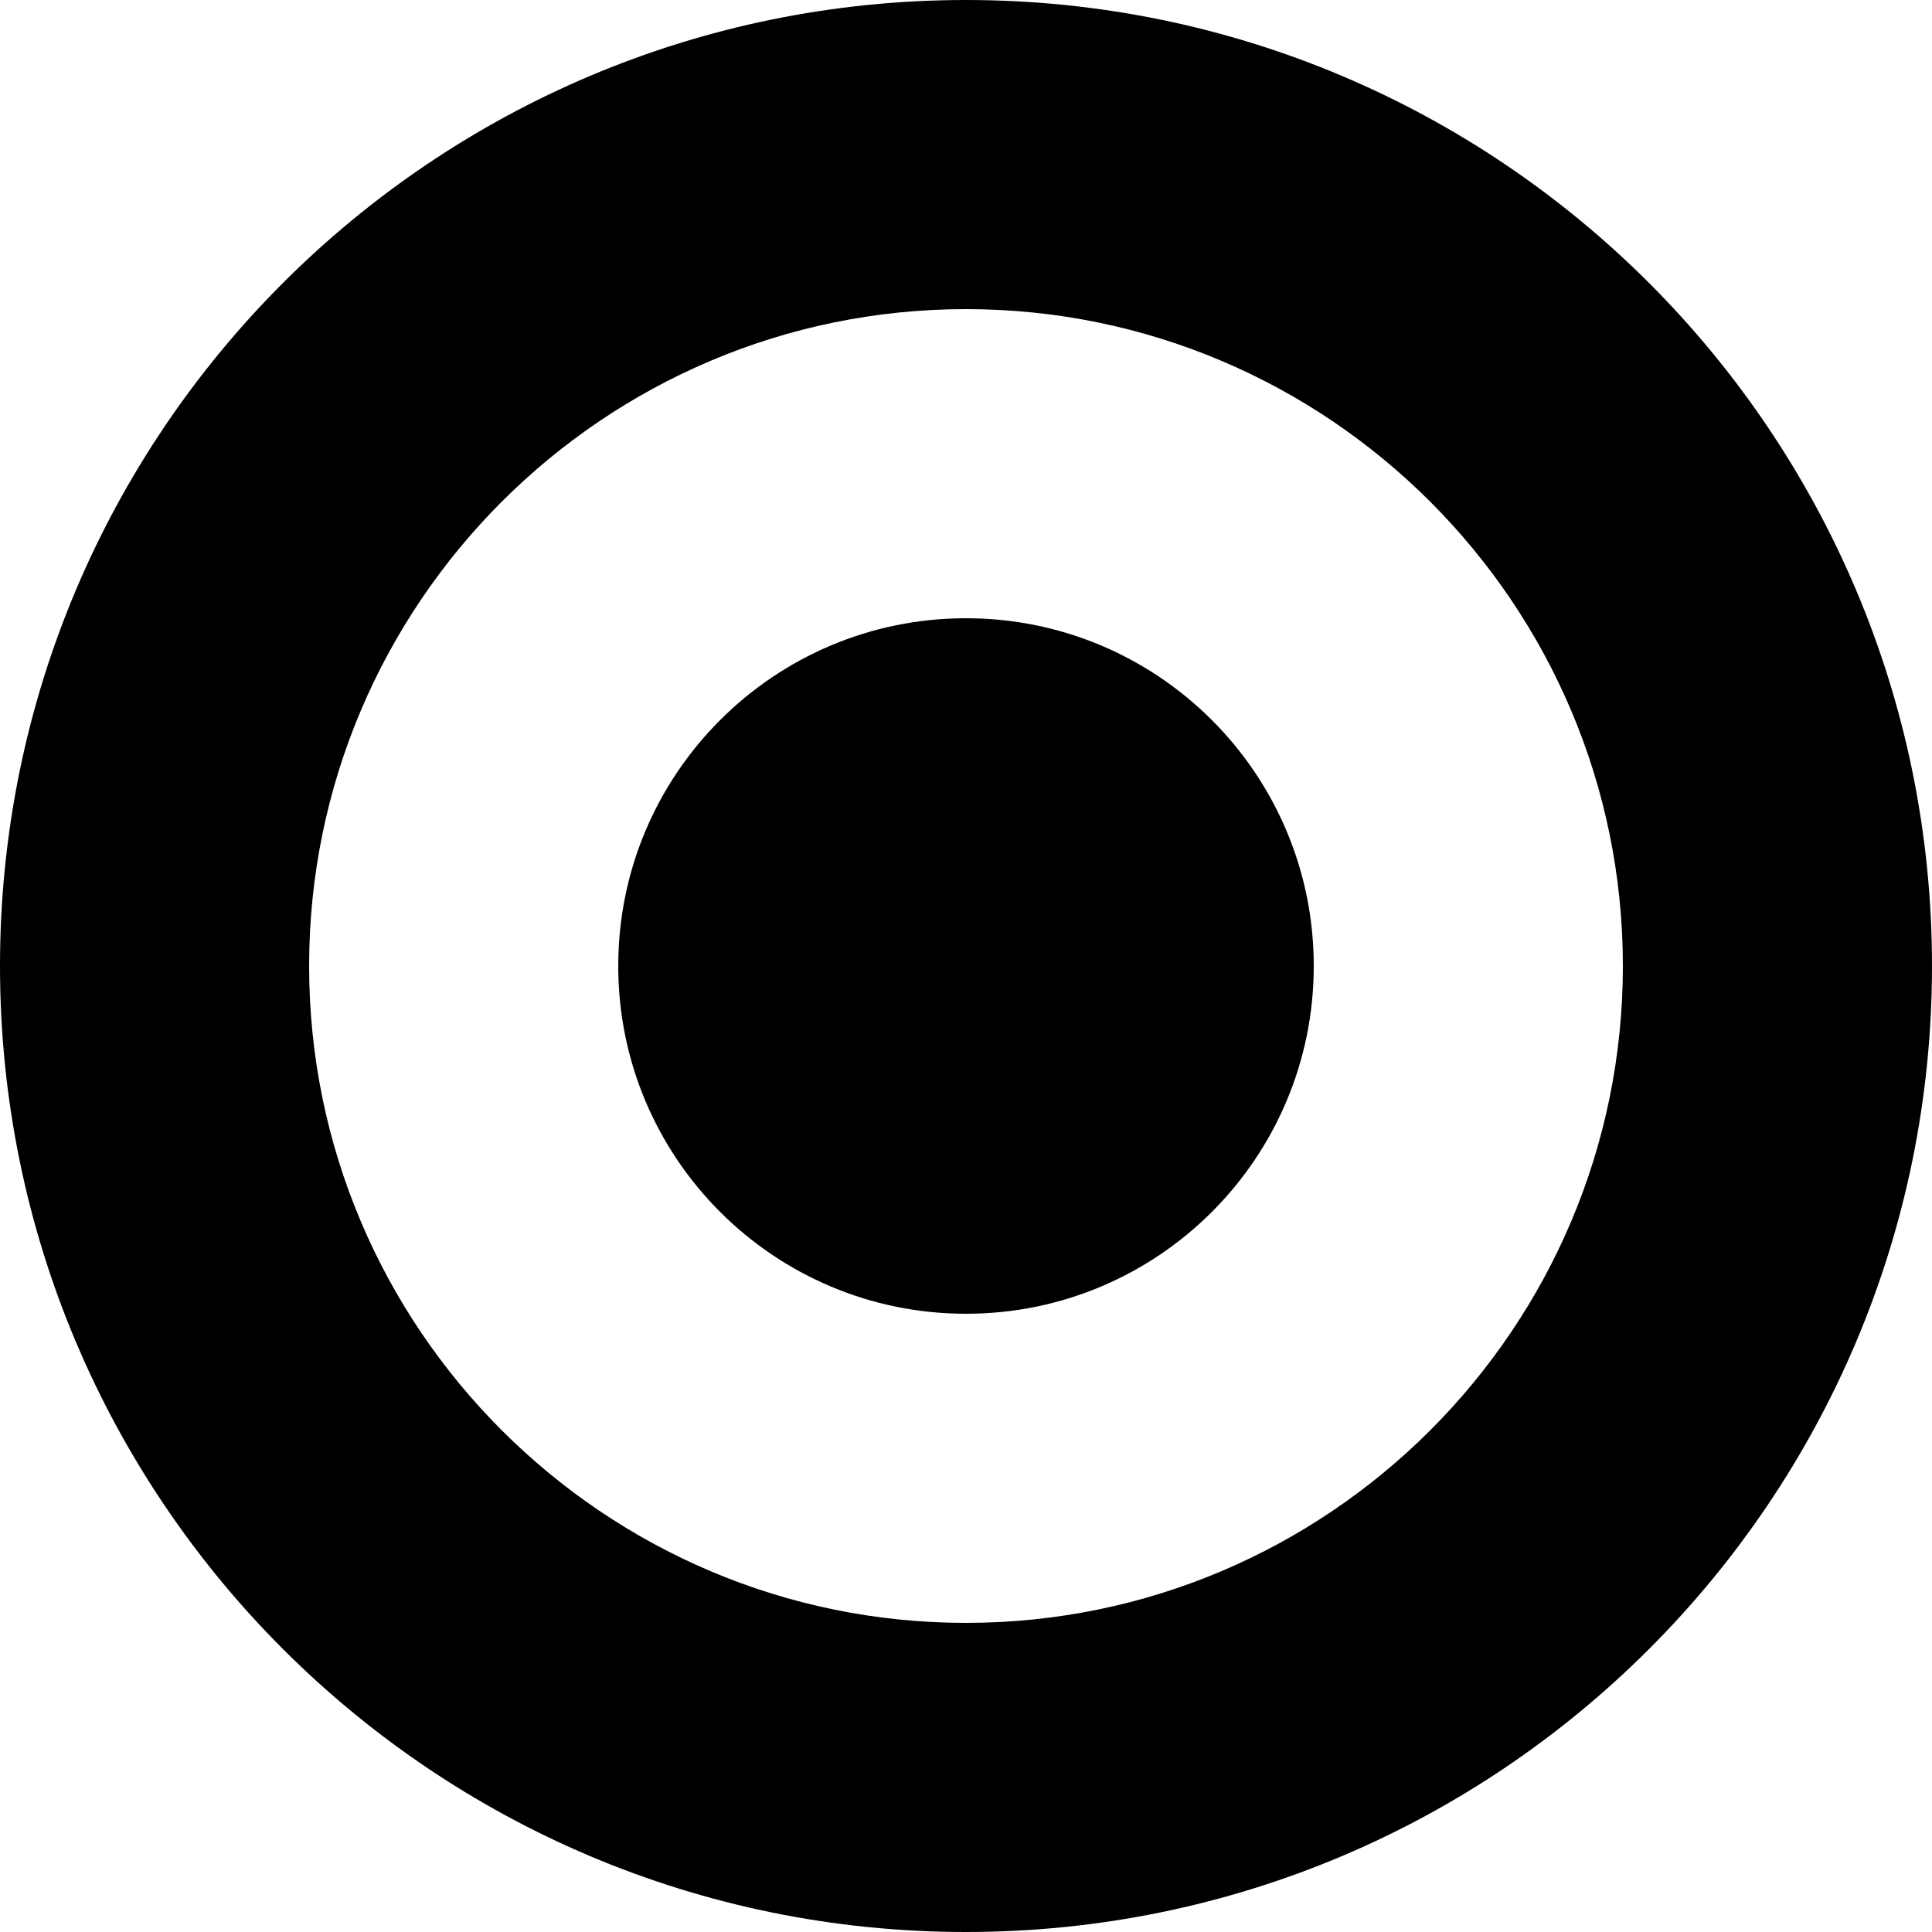
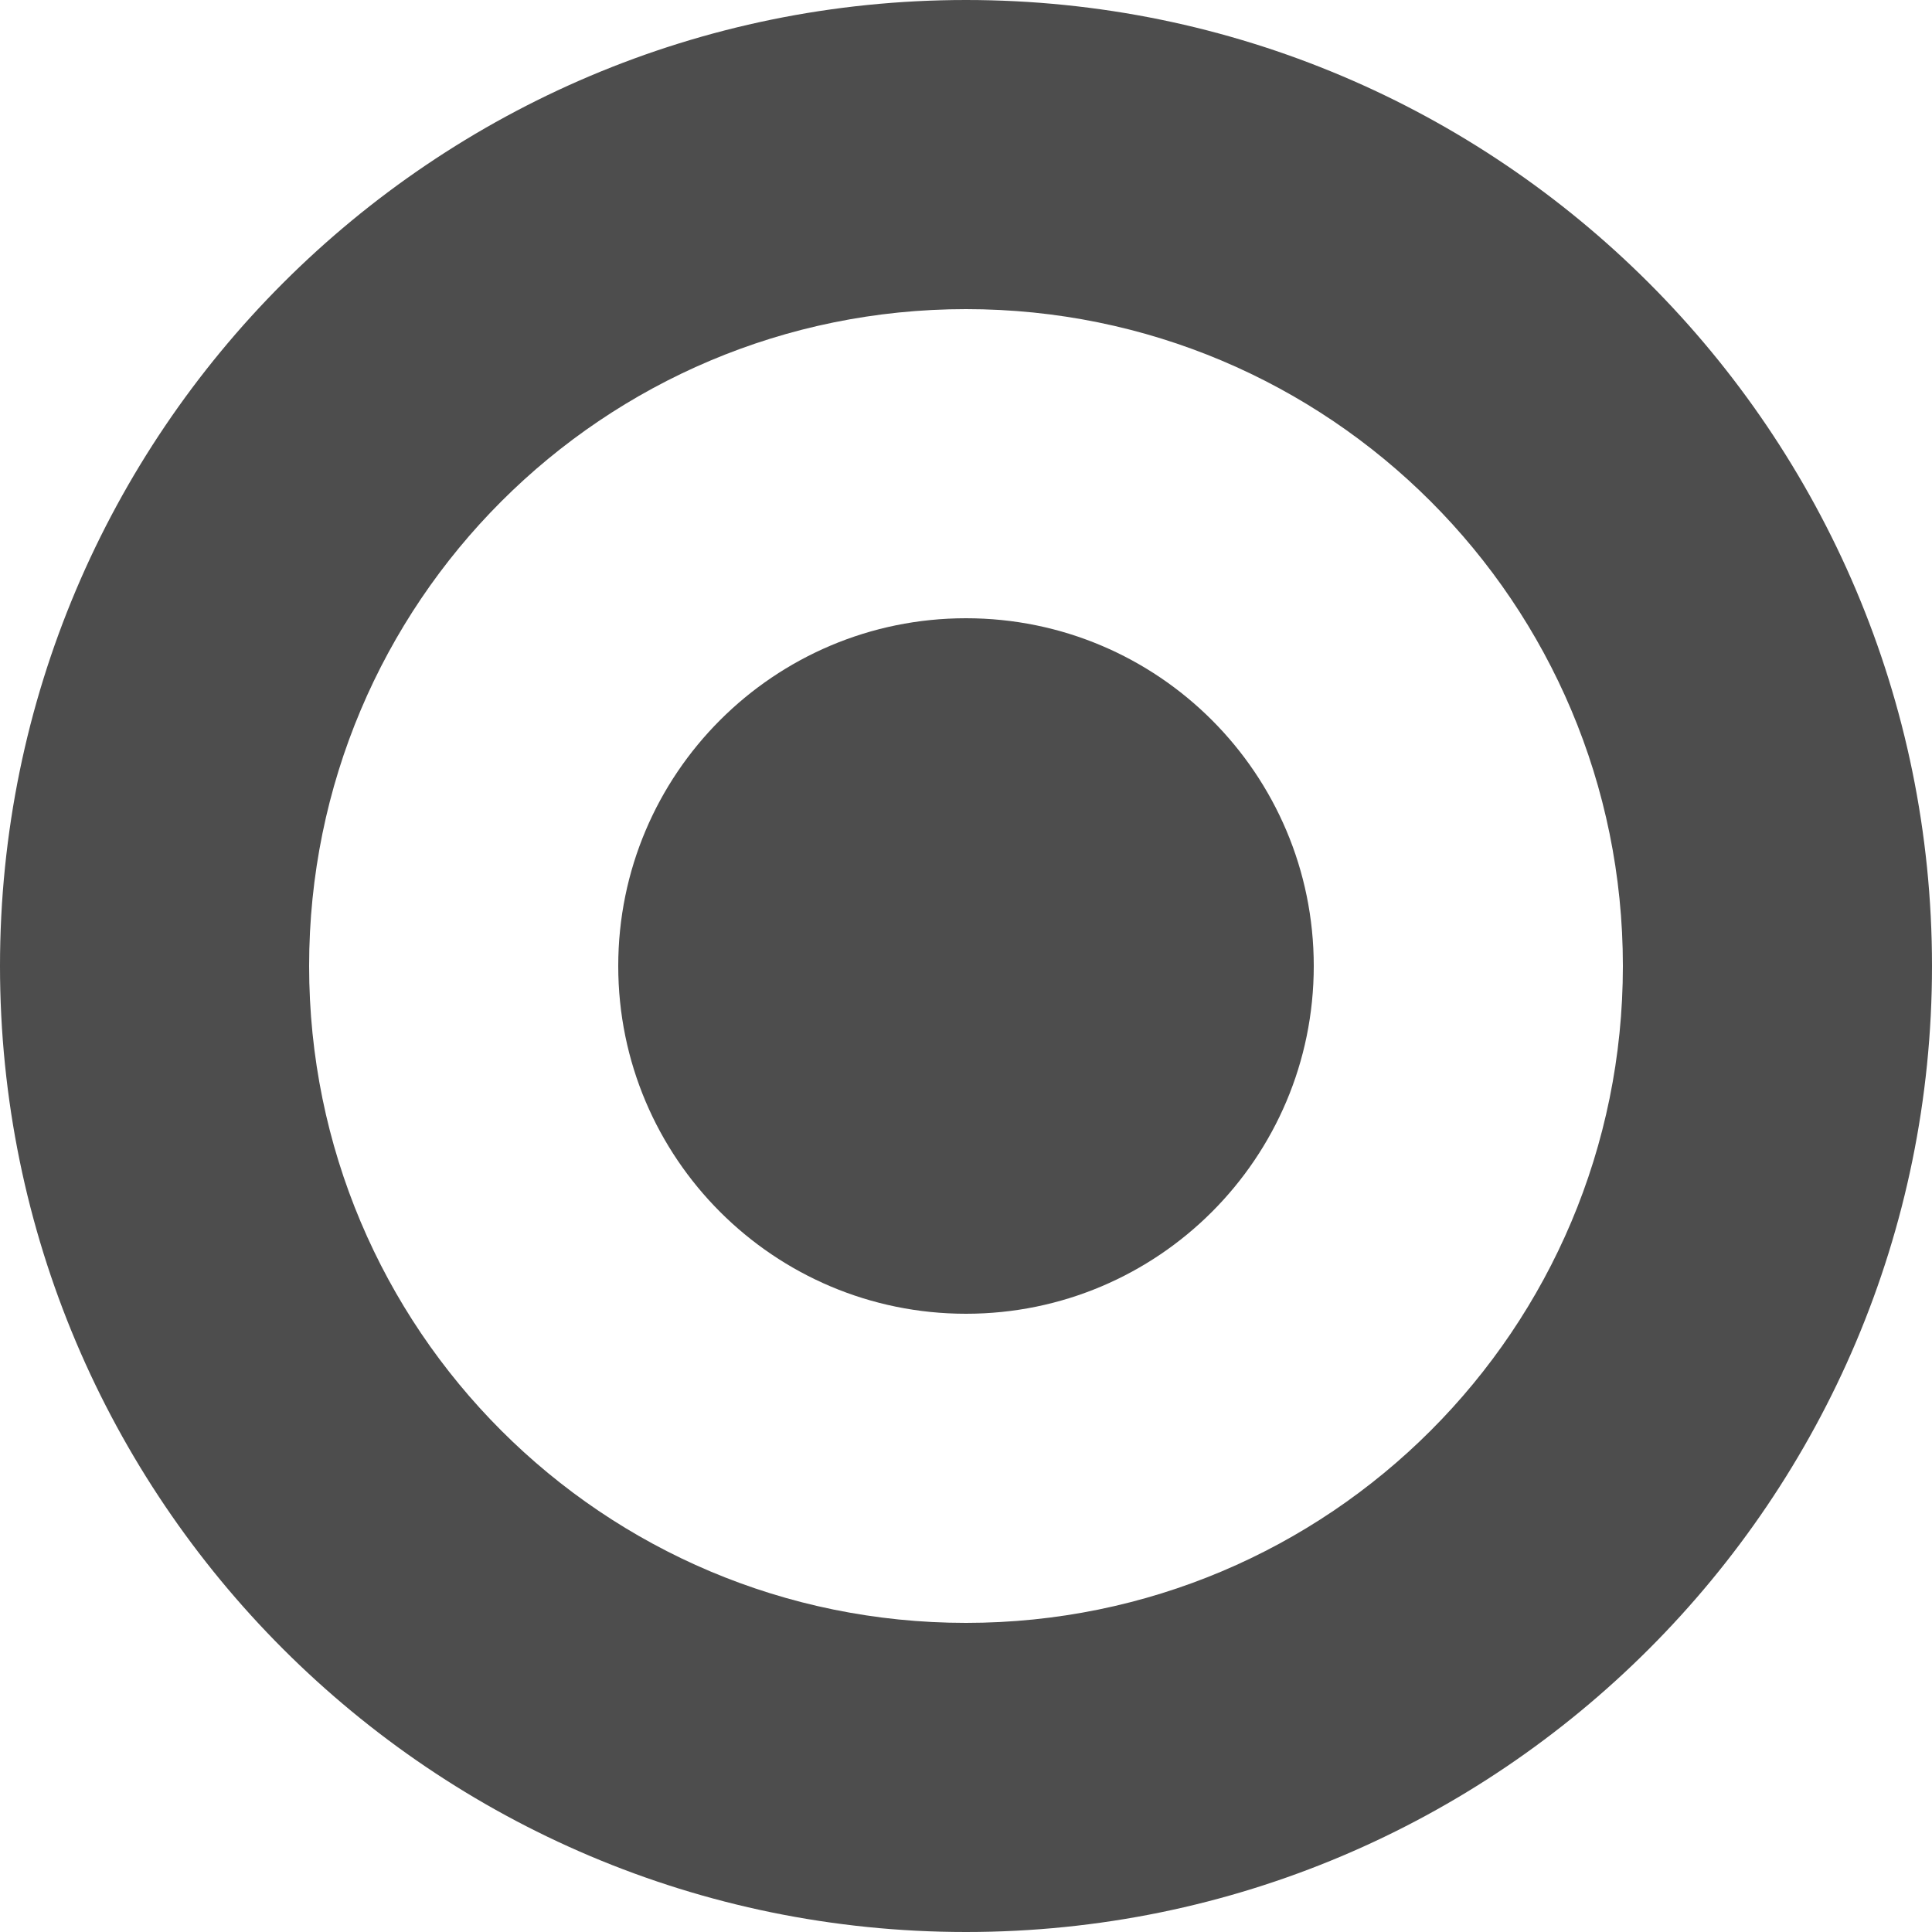
- <svg xmlns="http://www.w3.org/2000/svg" version="1.1" id="Layer_1" x="0px" y="0px" width="25px" height="25px" viewBox="0 0 25 25" enable-background="new 0 0 25 25" xml:space="preserve">
-   <path d="M12.5,4c4.687,0,8.5,3.813,8.5,8.5c0,4.687-3.813,8.5-8.5,8.5C7.813,21,4,17.187,4,12.5C4,7.813,7.813,4,12.5,4 M12.5,0  C5.597,0,0,5.597,0,12.5S5.597,25,12.5,25S25,19.403,25,12.5S19.403,0,12.5,0L12.5,0z" />
-   <circle cx="12.5" cy="12.5" r="4.5" />
+ <svg xmlns="http://www.w3.org/2000/svg" version="1.1" id="Layer_1" x="0px" y="0px" viewBox="0 0 25 25" style="enable-background:new 0 0 25 25;" xml:space="preserve">
+   <style type="text/css">
+ 	.st0{fill:#4D4D4D;}
+ </style>
+   <path class="st0" d="M12.5,4c4.7,0,8.5,3.8,8.5,8.5S17.2,21,12.5,21S4,17.2,4,12.5S7.8,4,12.5,4 M12.5,0C5.6,0,0,5.6,0,12.5  S5.6,25,12.5,25S25,19.4,25,12.5S19.4,0,12.5,0L12.5,0z" />
+   <circle class="st0" cx="12.5" cy="12.5" r="4.5" />
</svg>
